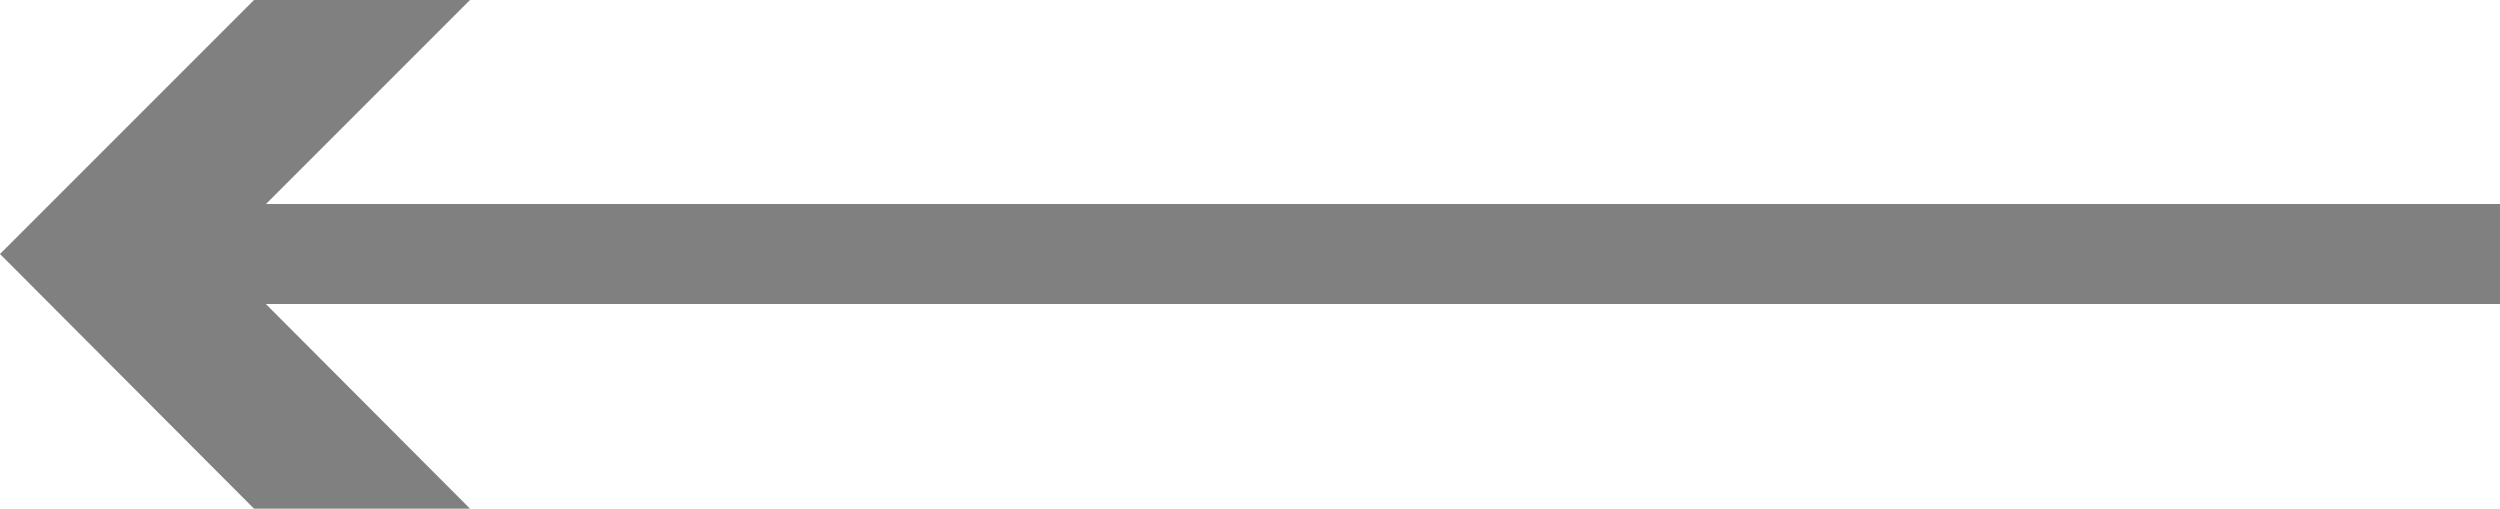
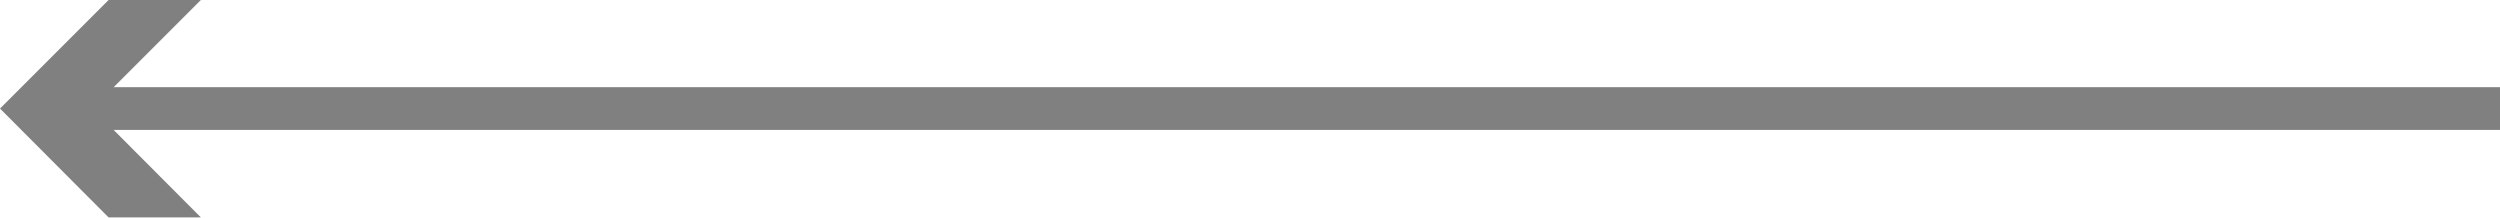
- <svg xmlns="http://www.w3.org/2000/svg" viewBox="0 0 37.5 7.63">
+ <svg xmlns="http://www.w3.org/2000/svg" viewBox="0 0 87.75 7.63">
  <defs>
    <style>.cls-1{fill:none;stroke:#808081;stroke-miterlimit:10;stroke-width:1.5px;}.cls-2{fill:#808081;}</style>
  </defs>
  <g id="Layer_2" data-name="Layer 2">
    <g id="Layer_9" data-name="Layer 9">
-       <line class="cls-1" x1="37.5" y1="3.81" x2="2.57" y2="3.81" />
+       <line class="cls-1" x1="87.75" y1="3.81" x2="2.57" y2="3.81" />
      <polygon class="cls-2" points="7.05 0 3.24 3.81 7.05 7.63 3.81 7.63 0 3.81 3.81 0 7.05 0" />
    </g>
  </g>
</svg>
